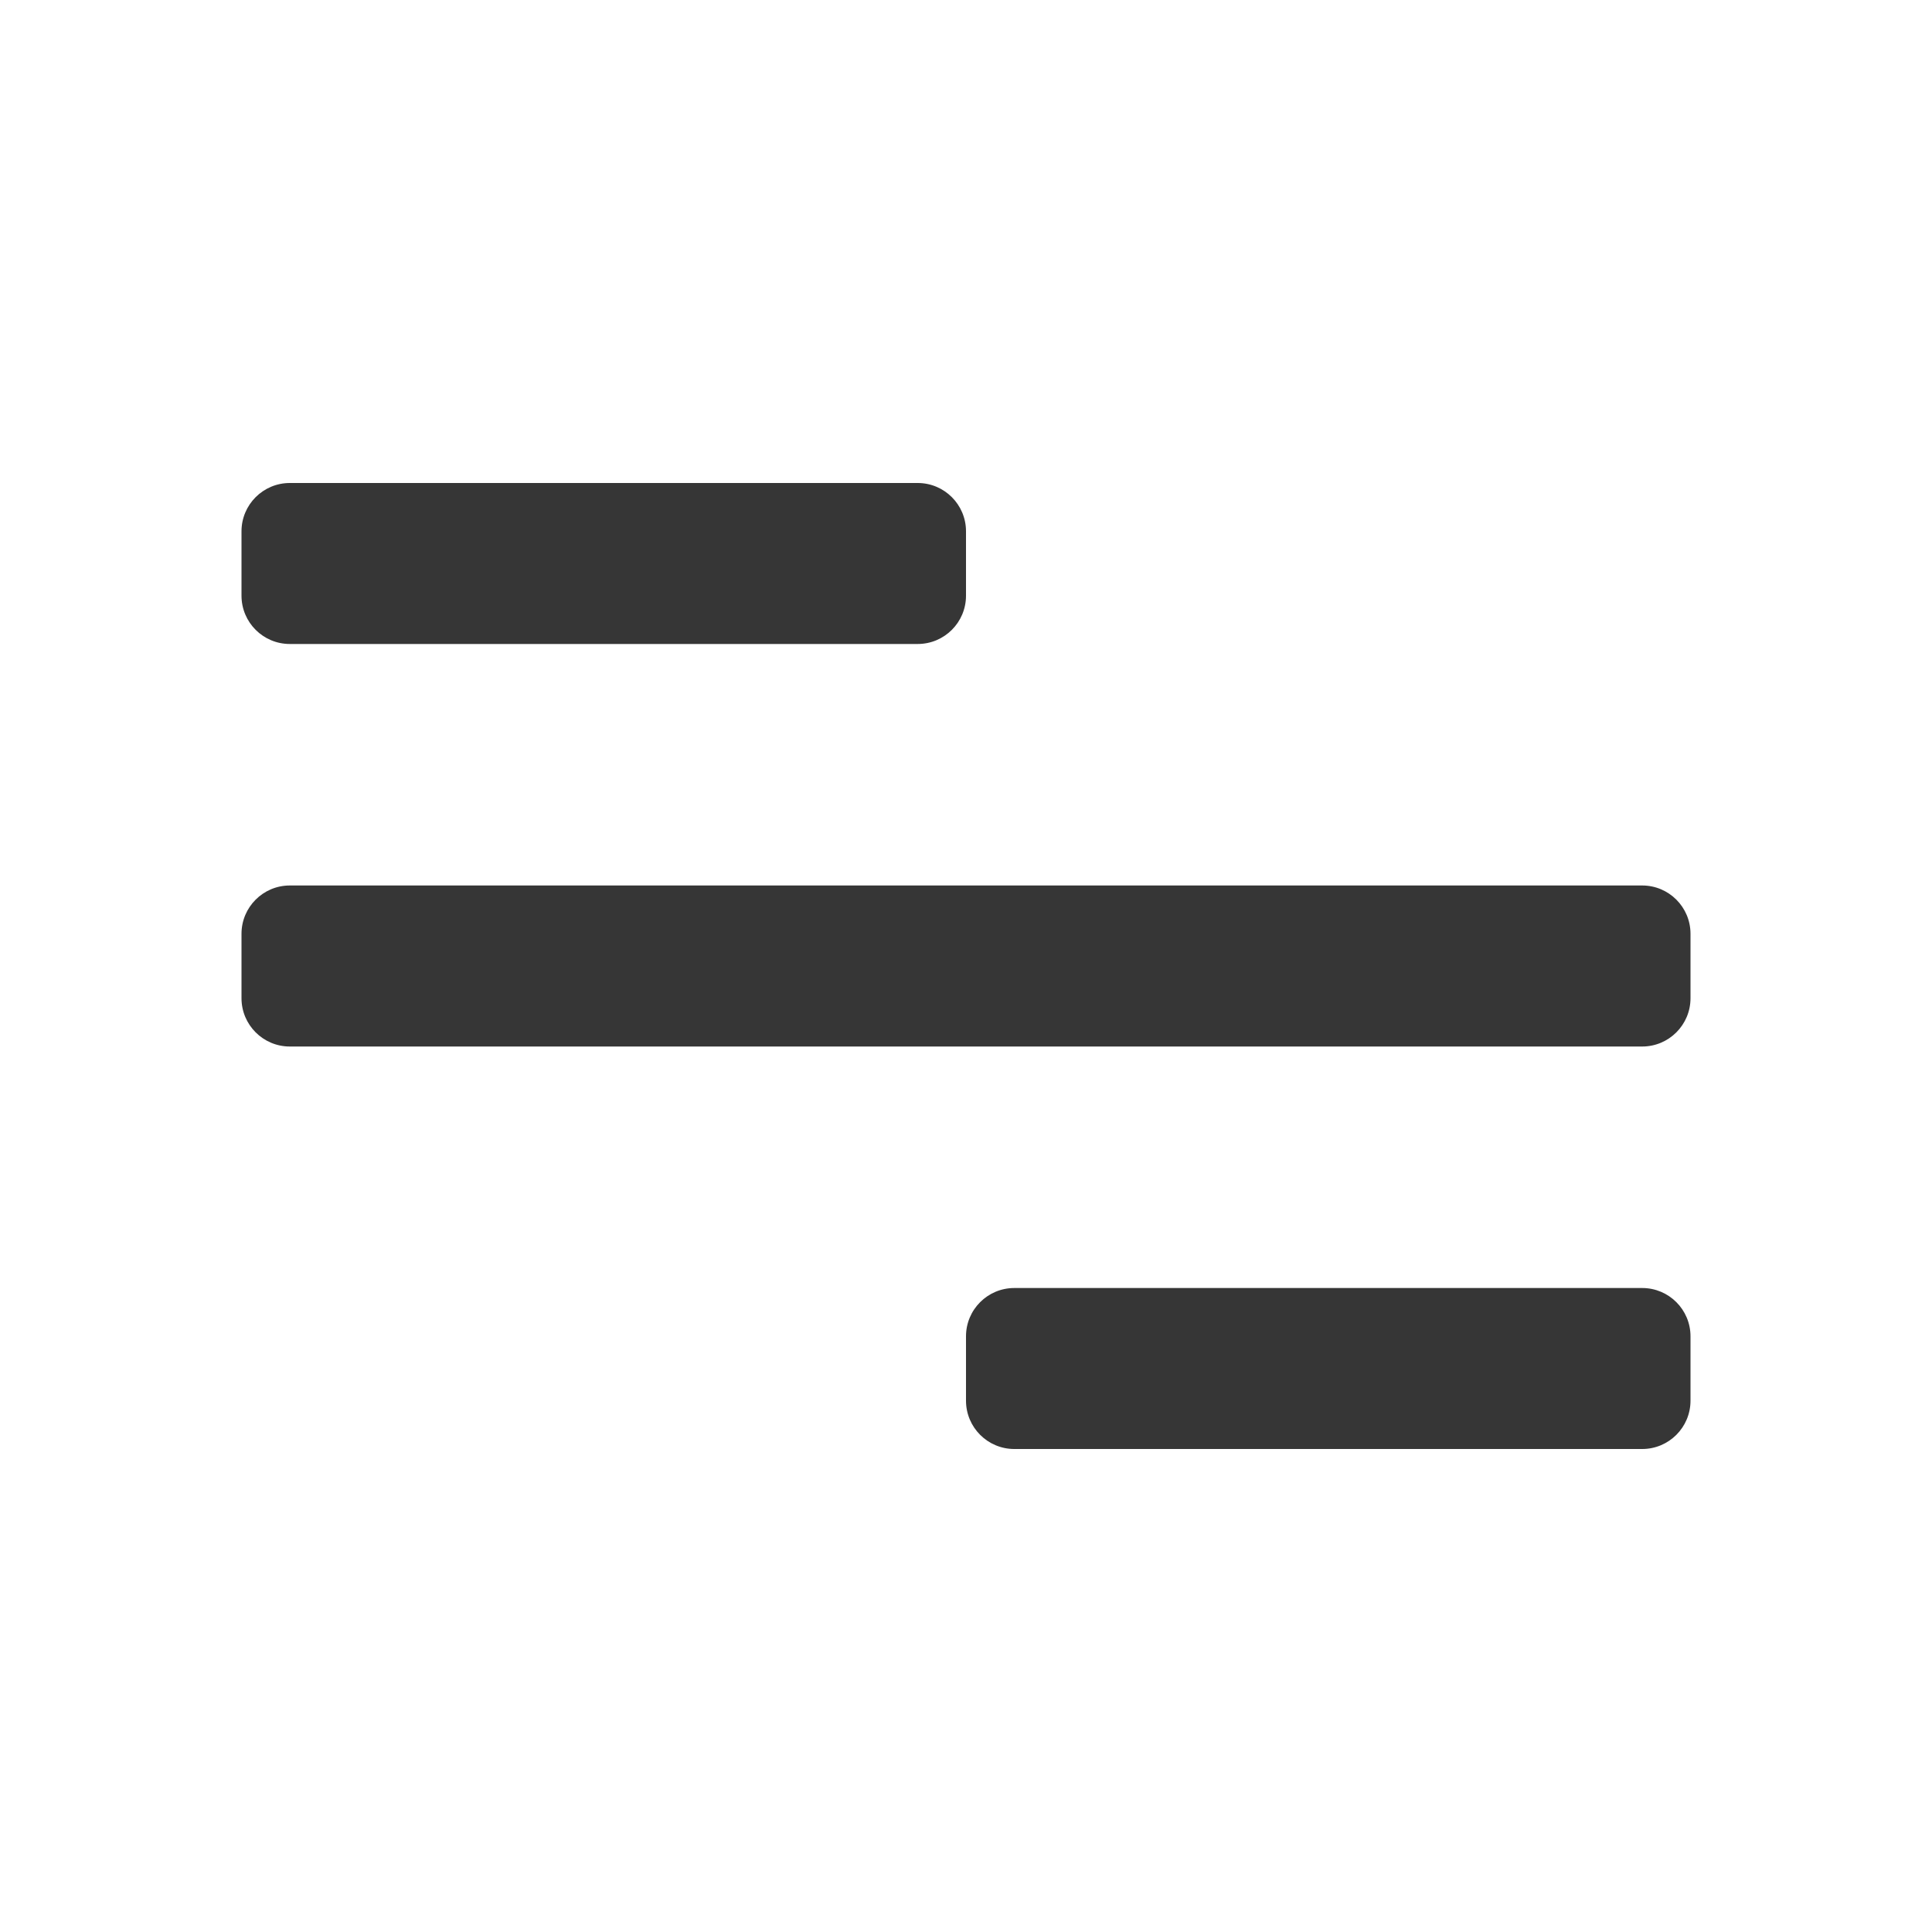
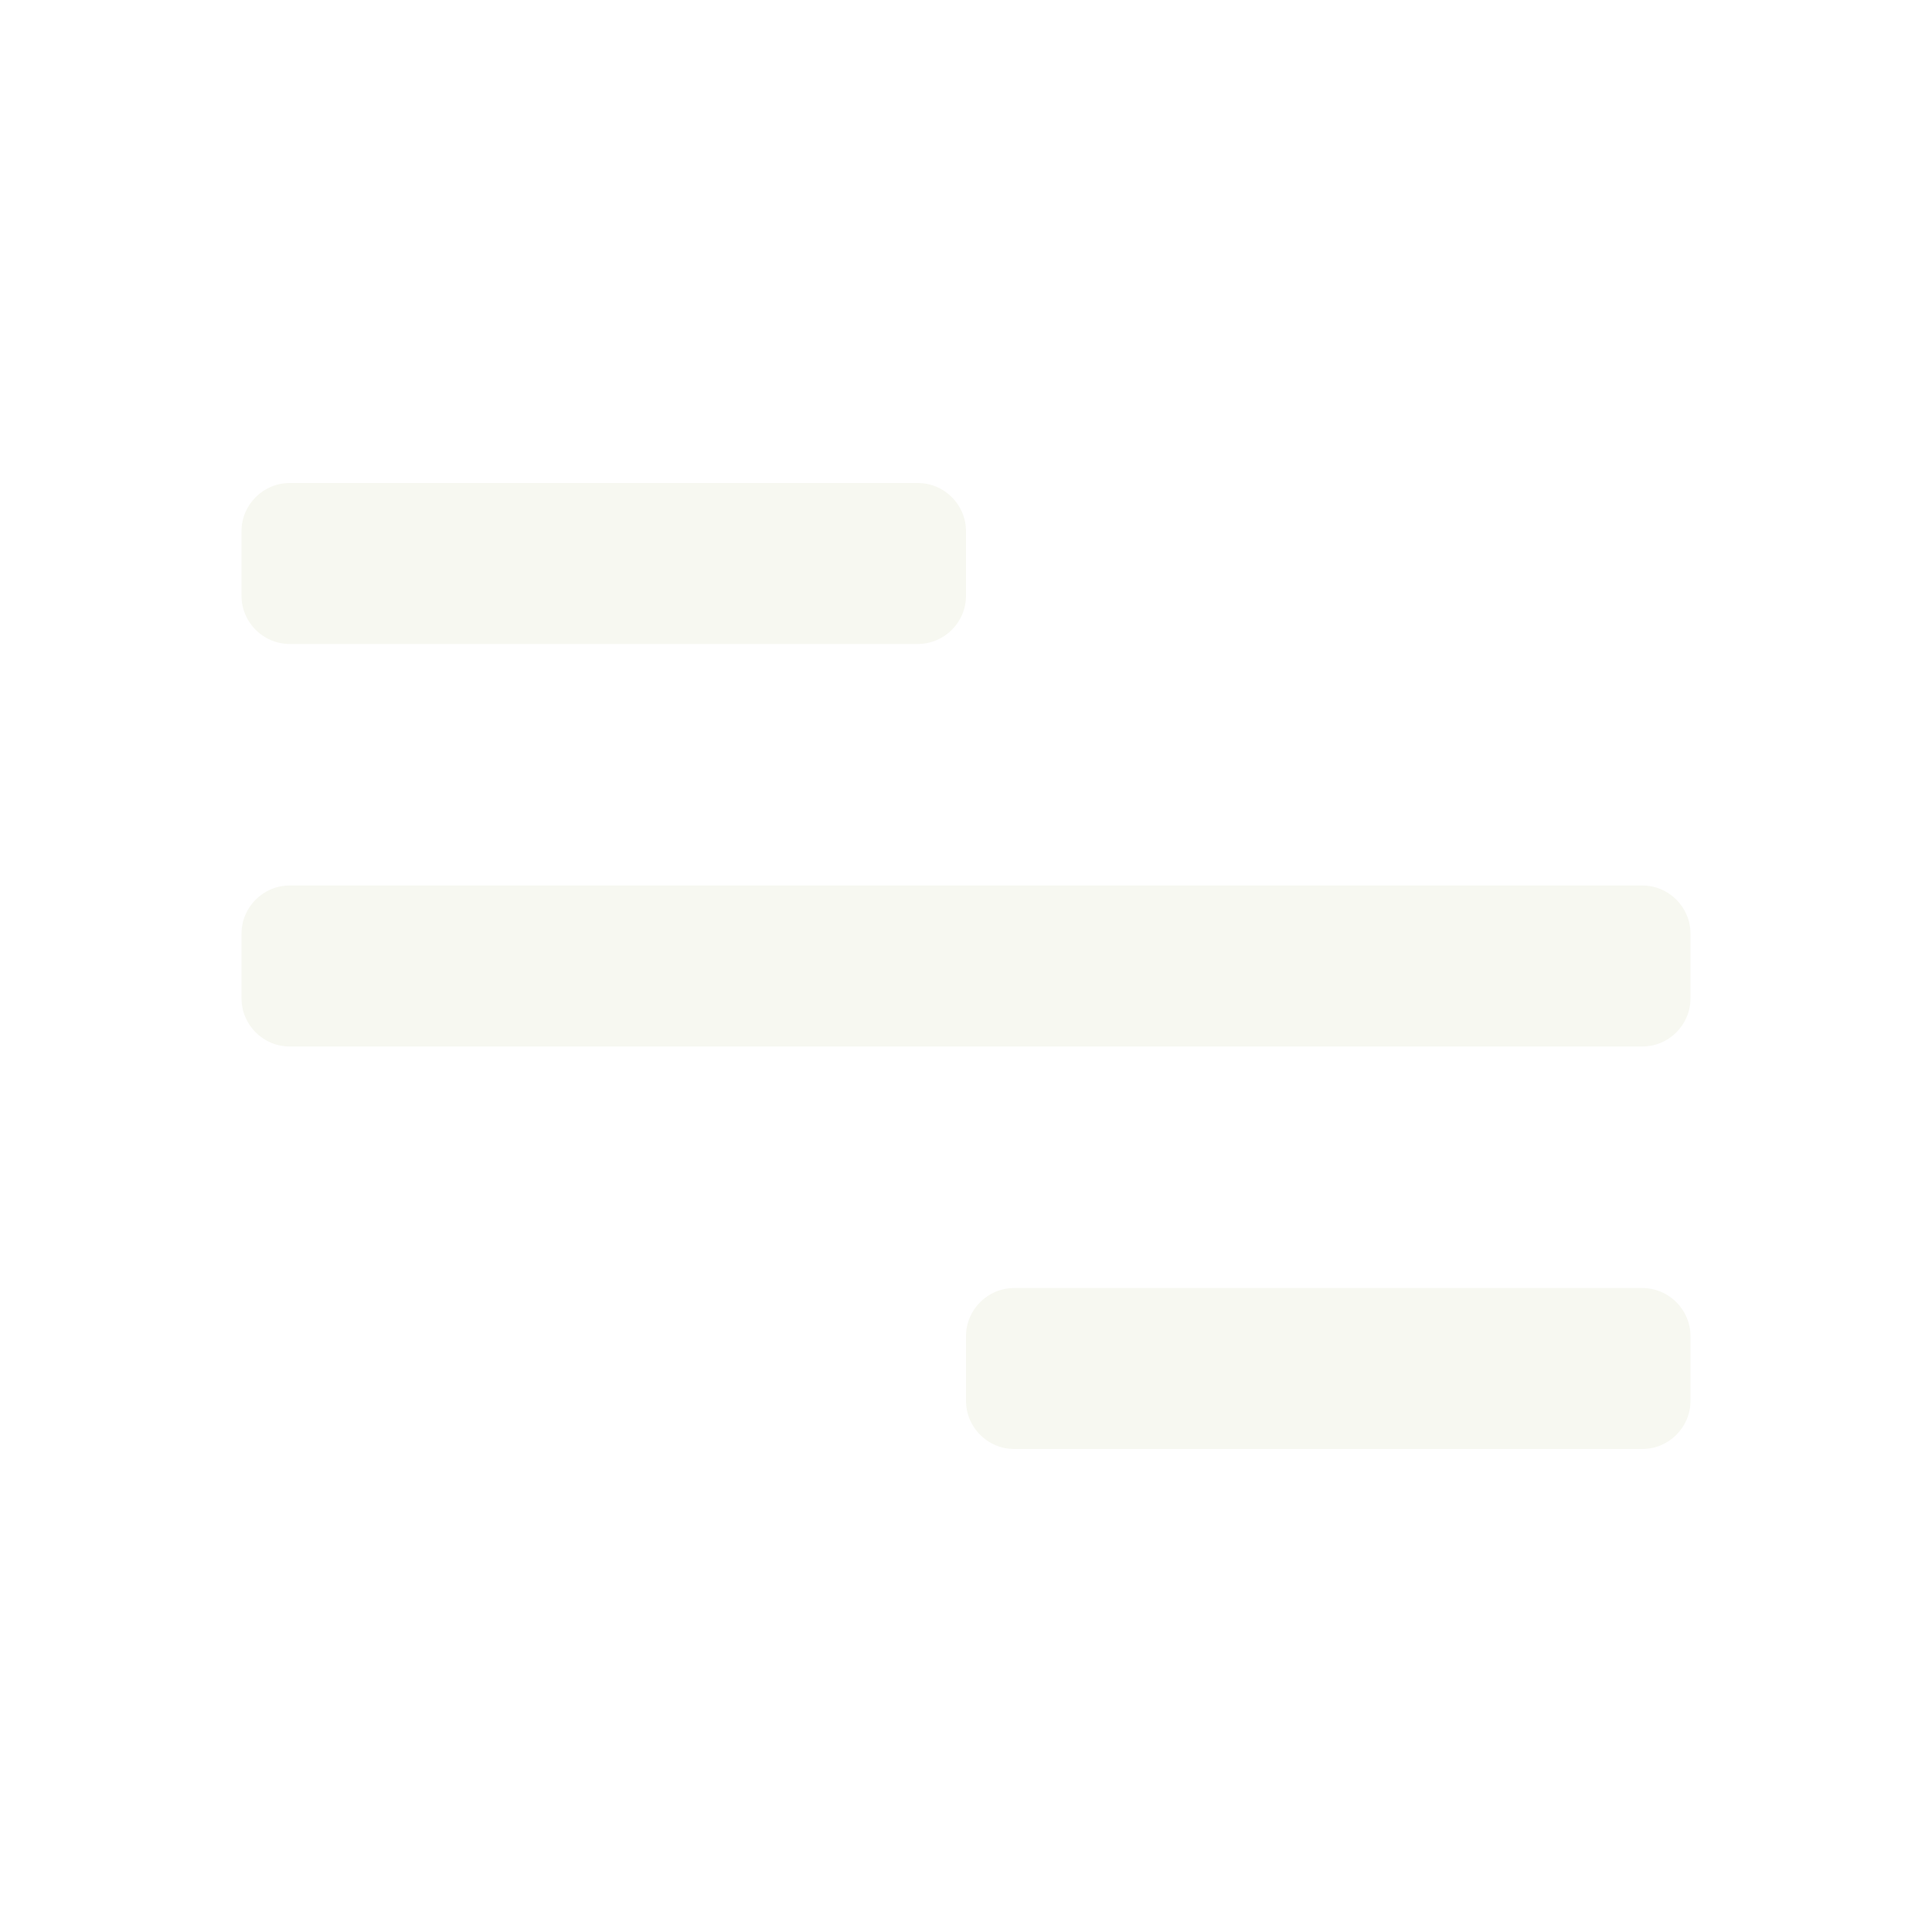
<svg xmlns="http://www.w3.org/2000/svg" width="40" height="40" viewBox="0 0 40 40" fill="none">
-   <path d="M20 29C20 29.552 20.448 30 21 30H34C34.552 30 35 29.552 35 29V27.667C35 27.114 34.552 26.667 34 26.667H21C20.448 26.667 20 27.114 20 27.667V29ZM5 20.667C5 21.219 5.448 21.667 6 21.667H34C34.552 21.667 35 21.219 35 20.667V19.333C35 18.781 34.552 18.333 34 18.333H6C5.448 18.333 5 18.781 5 19.333V20.667ZM5 12.333C5 12.886 5.448 13.333 6 13.333H19C19.552 13.333 20 12.886 20 12.333V11C20 10.448 19.552 10 19 10H6C5.448 10 5 10.448 5 11V12.333Z" fill="#363636" />
+   <path d="M20 29C20 29.552 20.448 30 21 30H34C34.552 30 35 29.552 35 29V27.667C35 27.114 34.552 26.667 34 26.667H21C20.448 26.667 20 27.114 20 27.667V29ZM5 20.667C5 21.219 5.448 21.667 6 21.667H34C34.552 21.667 35 21.219 35 20.667V19.333C35 18.781 34.552 18.333 34 18.333H6C5.448 18.333 5 18.781 5 19.333V20.667ZM5 12.333C5 12.886 5.448 13.333 6 13.333H19C19.552 13.333 20 12.886 20 12.333V11C20 10.448 19.552 10 19 10H6C5.448 10 5 10.448 5 11V12.333Z" fill="#F7F8F1" />
</svg>
